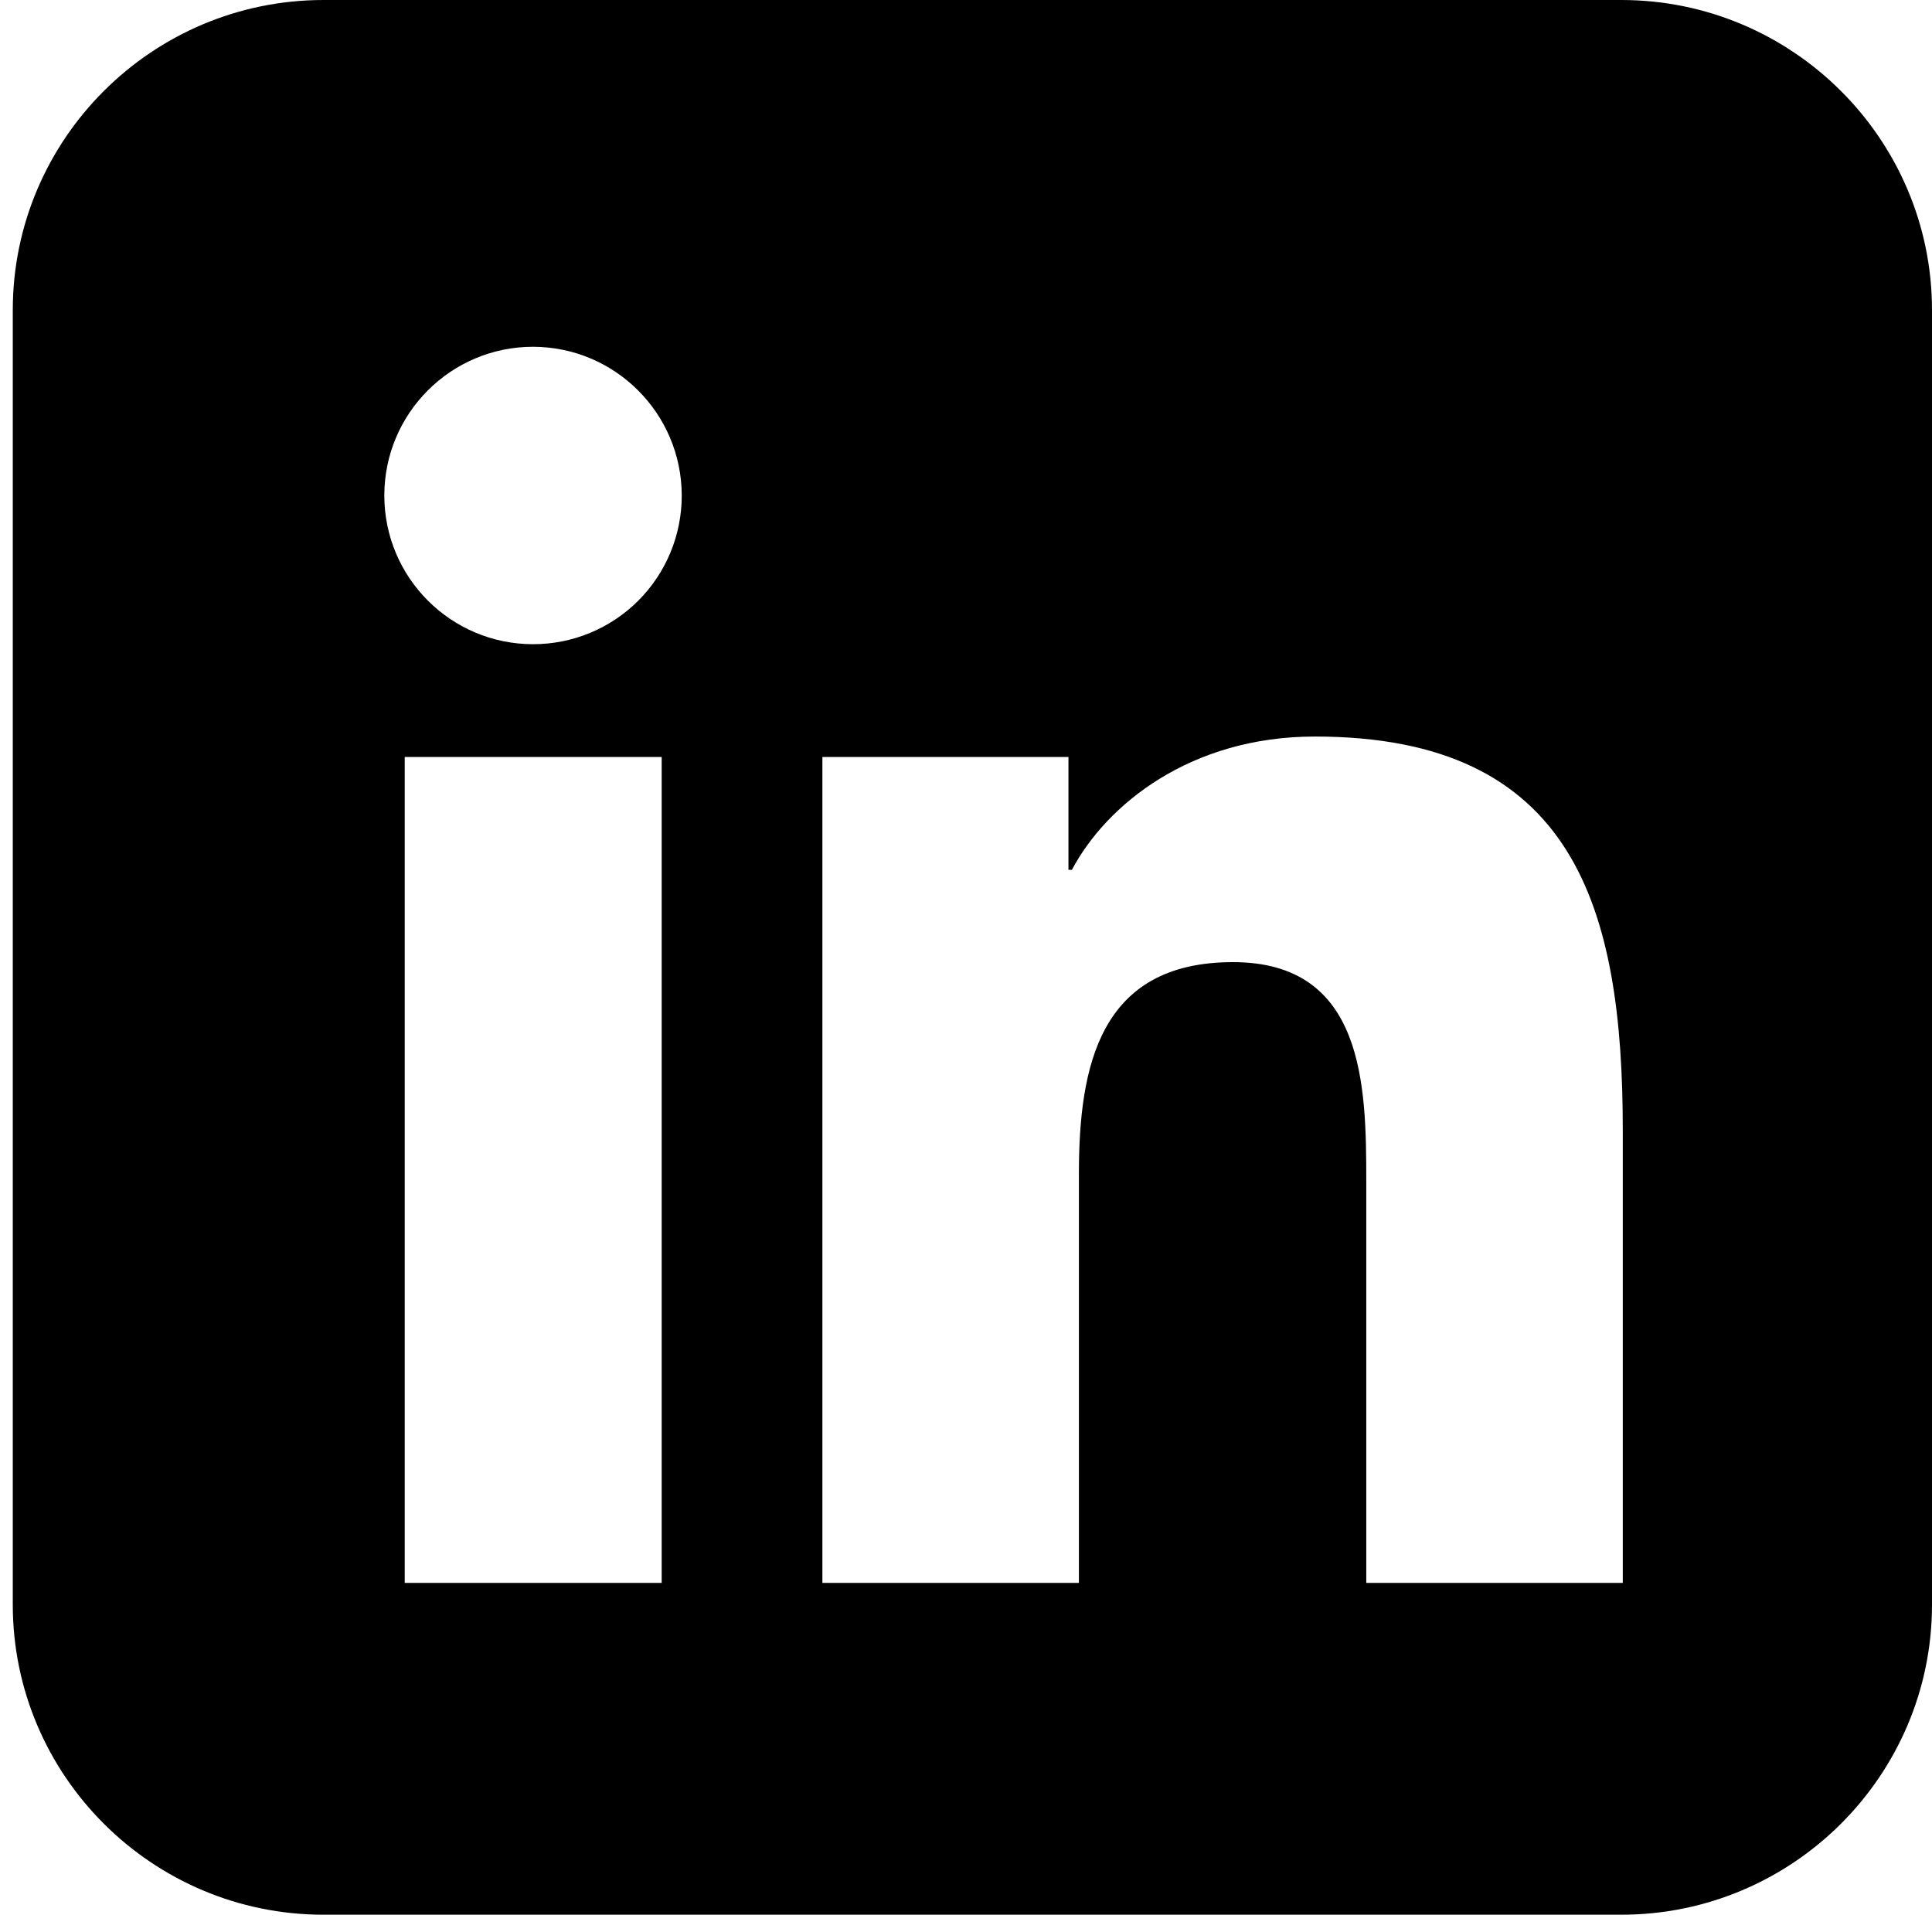
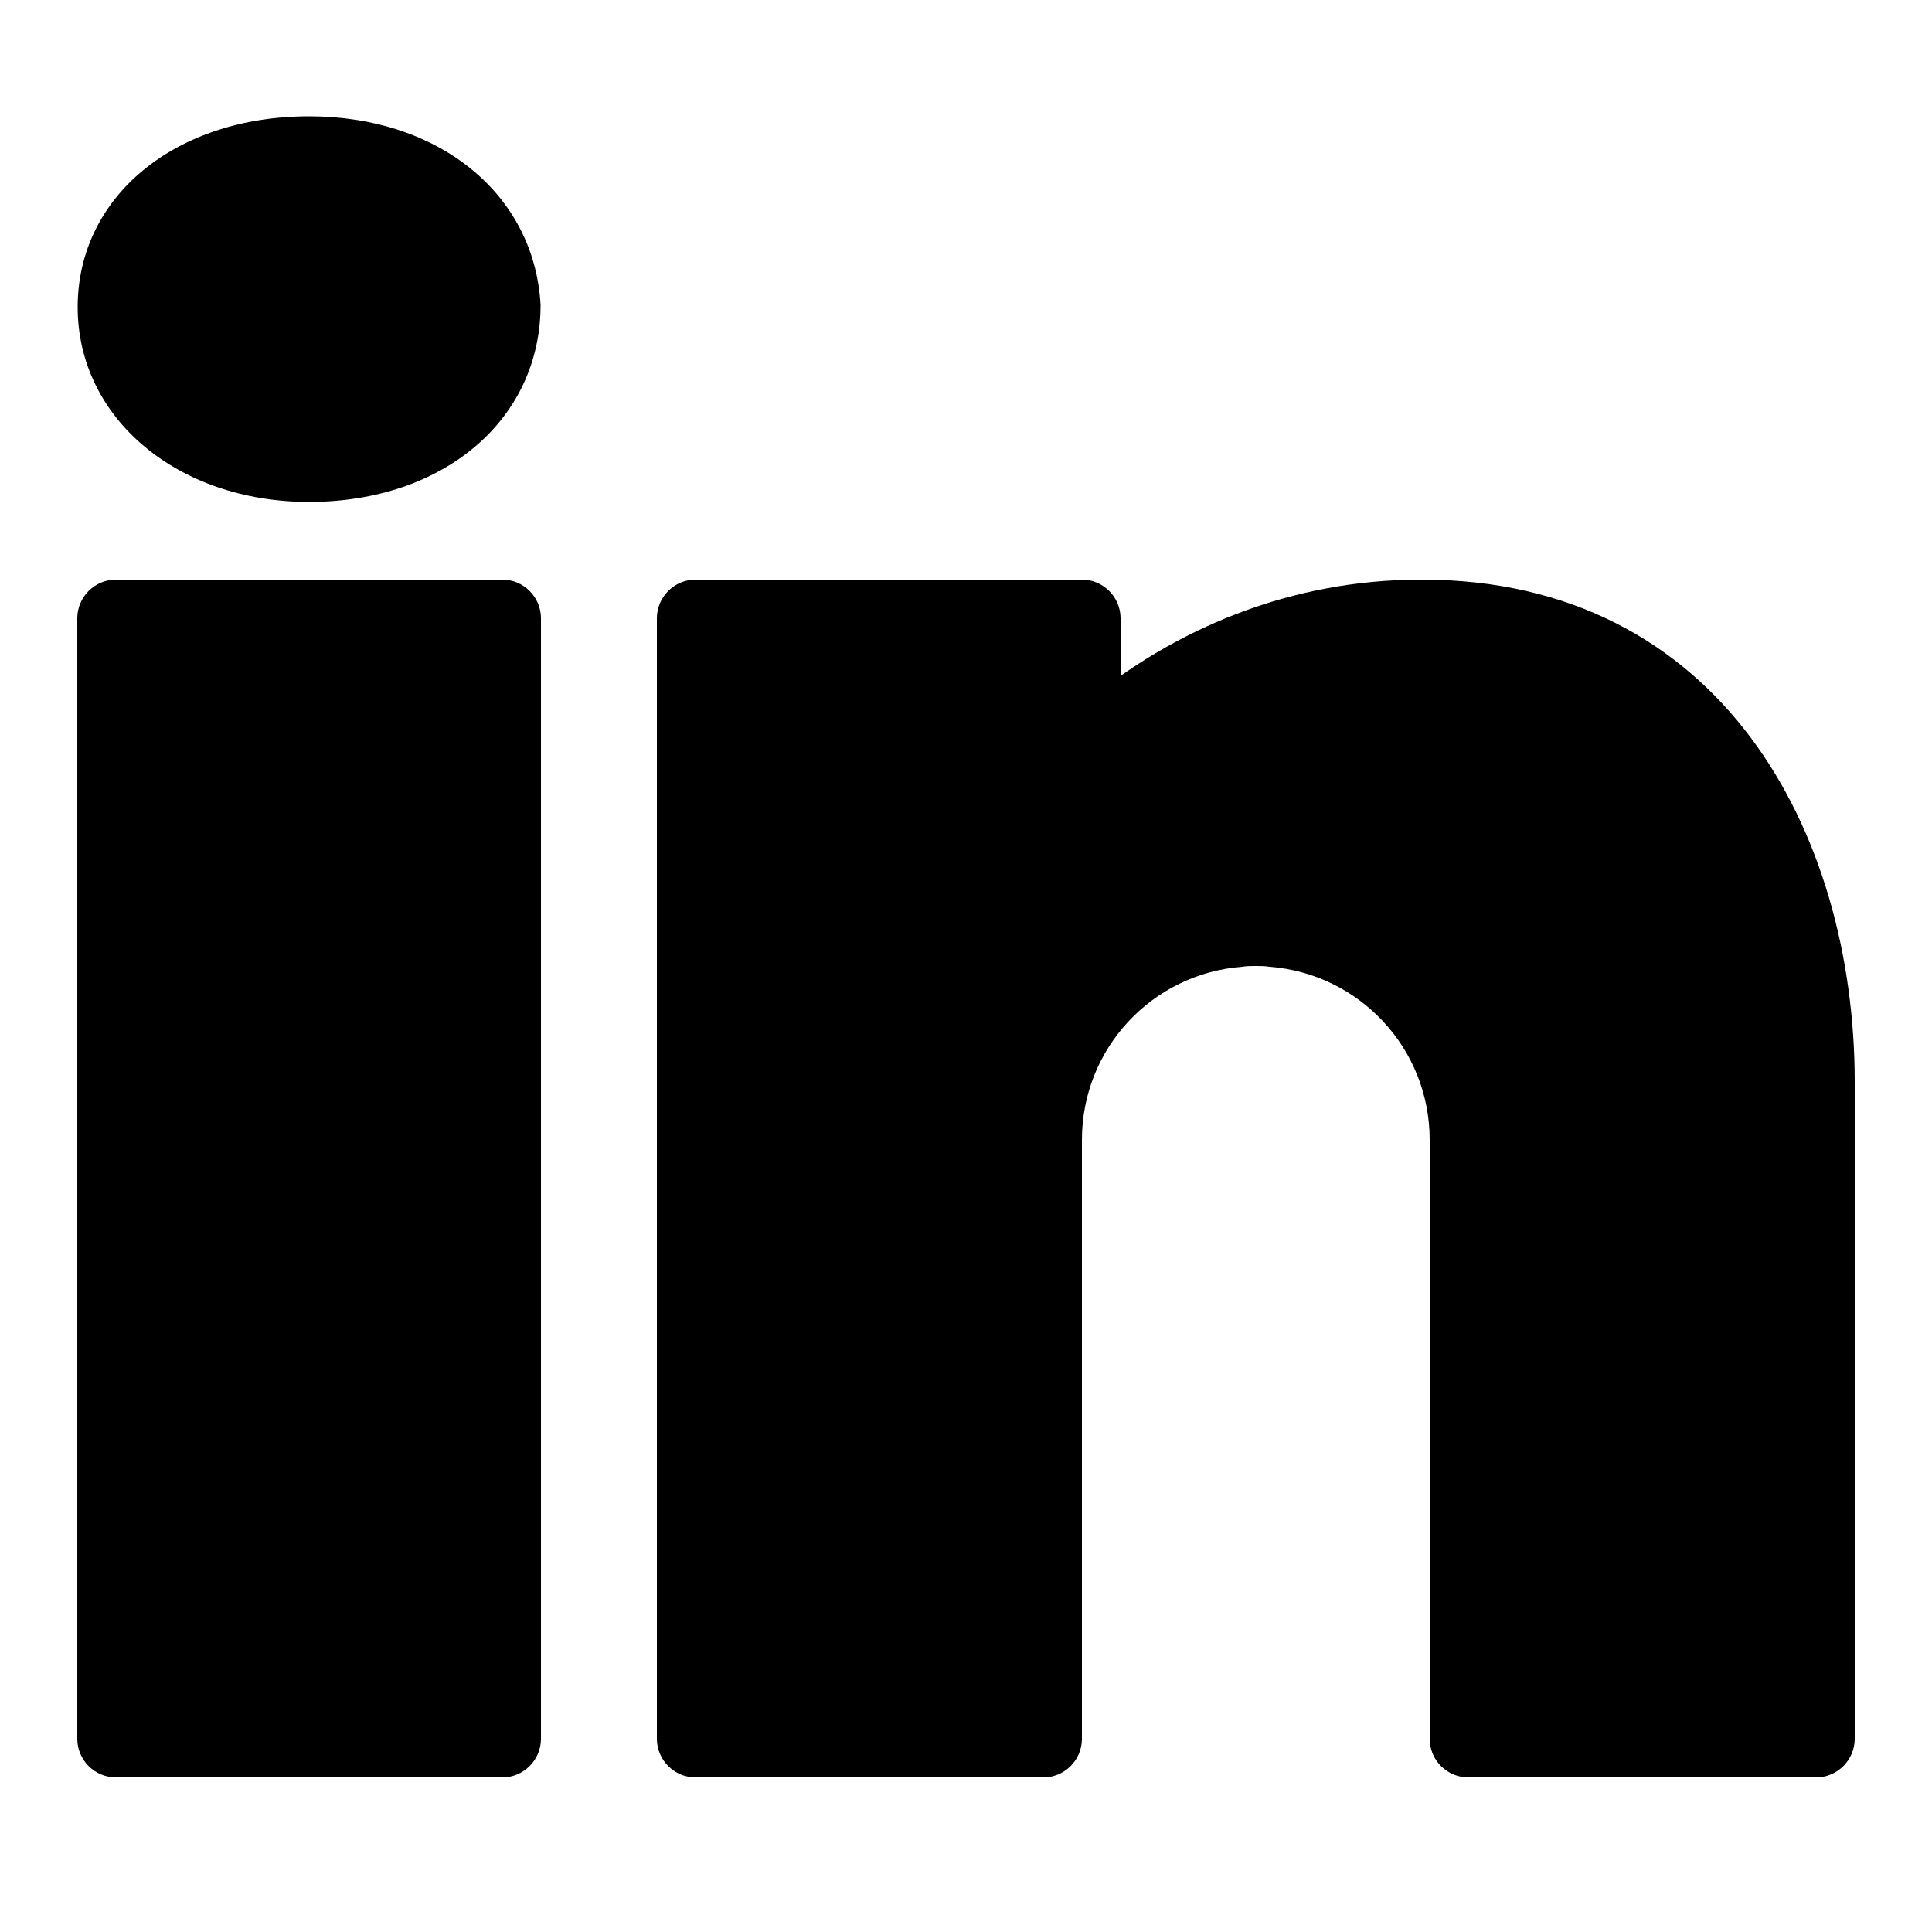
- <svg xmlns="http://www.w3.org/2000/svg" width="39" height="39" id="linkedin">
-   <path d="M32.728 38.651H6.531c-3.459 0-6.273-2.808-6.273-6.26V6.26C.258 2.808 3.072 0 6.531 0h26.197C36.186 0 39 2.808 39 6.26v26.132c0 3.452-2.814 6.259-6.272 6.259Zm-19.379-6.698h.008V15.281H8.17v16.672h5.178ZM10.76 13.004a2.998 2.998 0 0 0 3.002-3.002A3.008 3.008 0 0 0 10.76 7a3.003 3.003 0 0 0-3.002 3.002 3.003 3.003 0 0 0 3.002 3.002Zm21.998 18.95v-9.14c0-4.491-.975-7.946-6.215-7.946-2.519 0-4.21 1.38-4.905 2.69h-.07v-2.277h-4.967v16.672h5.178v-8.25c0-2.176.413-4.281 3.11-4.281 2.652 0 2.691 2.488 2.691 4.421v8.11h5.178Z" />
+ <svg xmlns="http://www.w3.org/2000/svg" viewBox="0 0 50 50" width="50px" height="50px">
+   <path d="M 8 3.01 C 4.53 3.01 2.01 5.089 2.01 7.949 C 2.01 10.819 4.59 12.99 8 12.99 C 11.47 12.99 13.99 10.871 13.99 7.891 C 13.83 5.021 11.36 3.01 8 3.01 z M 3 15 C 2.45 15 2 15.45 2 16 L 2 45 C 2 45.55 2.45 46 3 46 L 13 46 C 13.55 46 14 45.55 14 45 L 14 16 C 14 15.45 13.55 15 13 15 L 3 15 z M 18 15 C 17.45 15 17 15.45 17 16 L 17 45 C 17 45.55 17.45 46 18 46 L 27 46 C 27.552 46 28 45.552 28 45 L 28 30 L 28 29.75 L 28 29.5 C 28 27.13 29.821 25.2 32.141 25.02 C 32.261 25 32.38 25 32.5 25 C 32.62 25 32.739 25 32.859 25.02 C 35.179 25.2 37 27.13 37 29.5 L 37 45 C 37 45.552 37.448 46 38 46 L 47 46 C 47.55 46 48 45.55 48 45 L 48 28 C 48 21.53 44.529 15 36.789 15 C 33.269 15 30.61 16.36 29 17.49 L 29 16 C 29 15.45 28.55 15 28 15 L 18 15 z" />
</svg>
